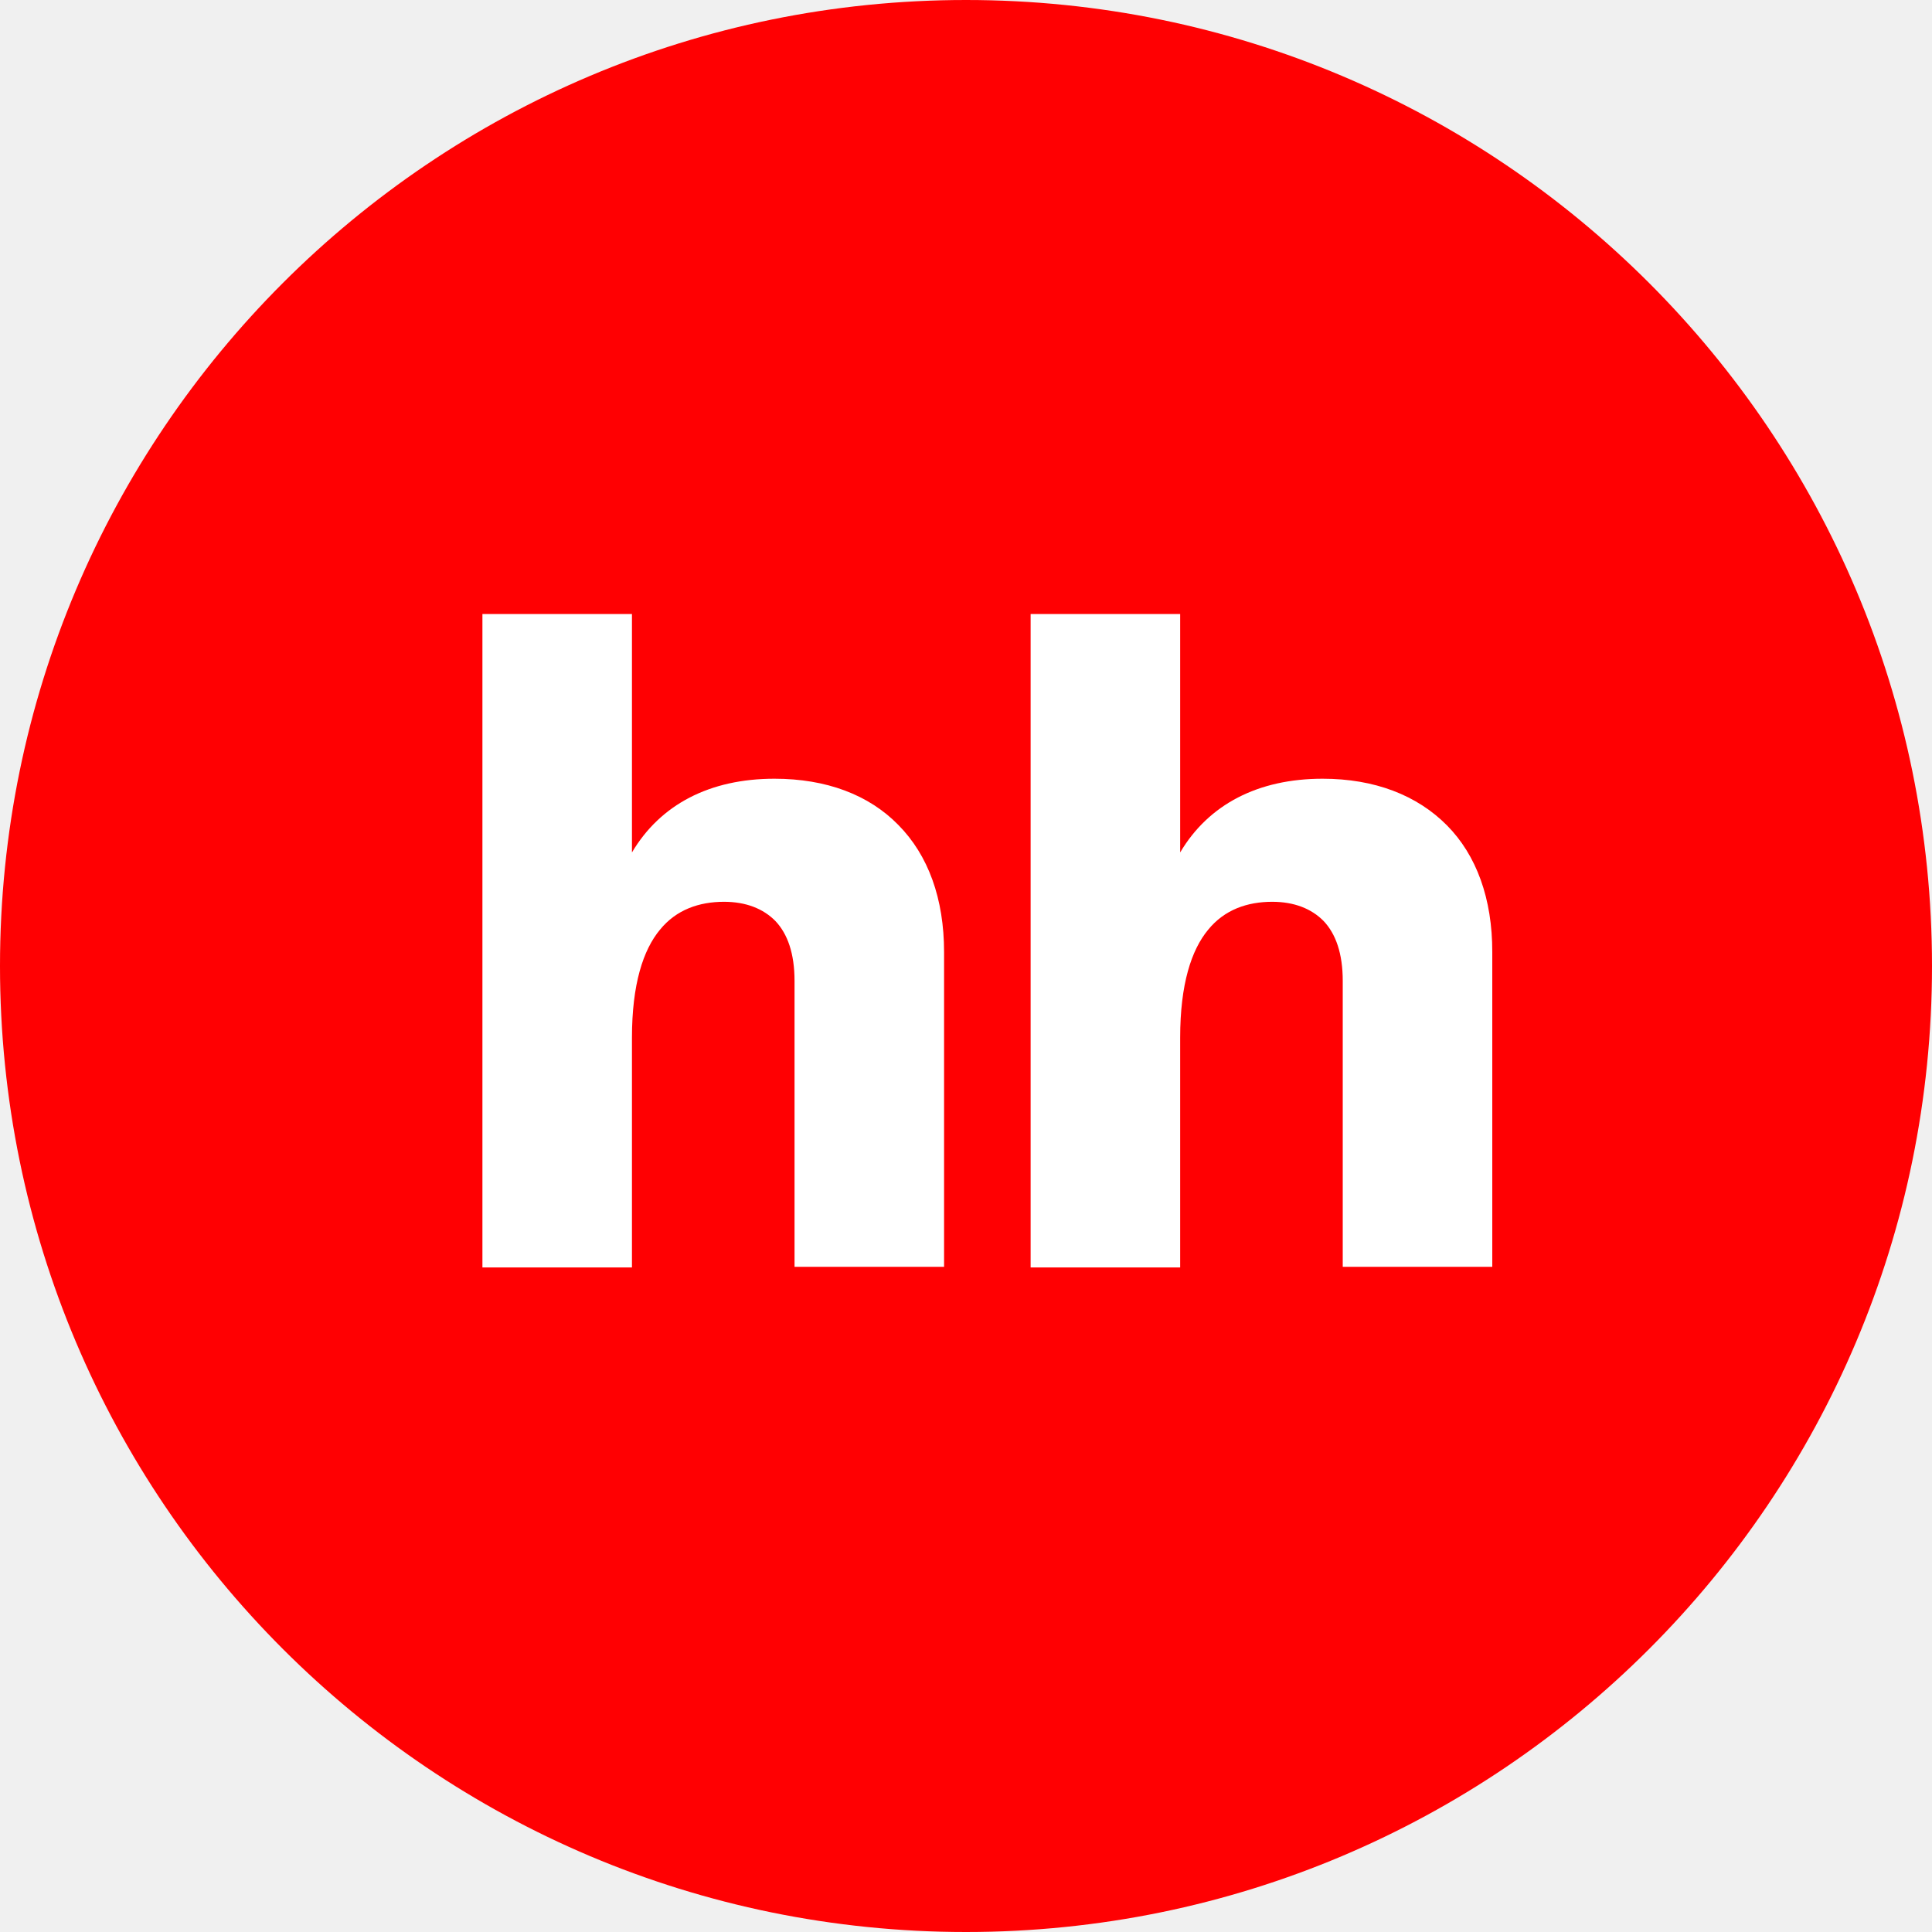
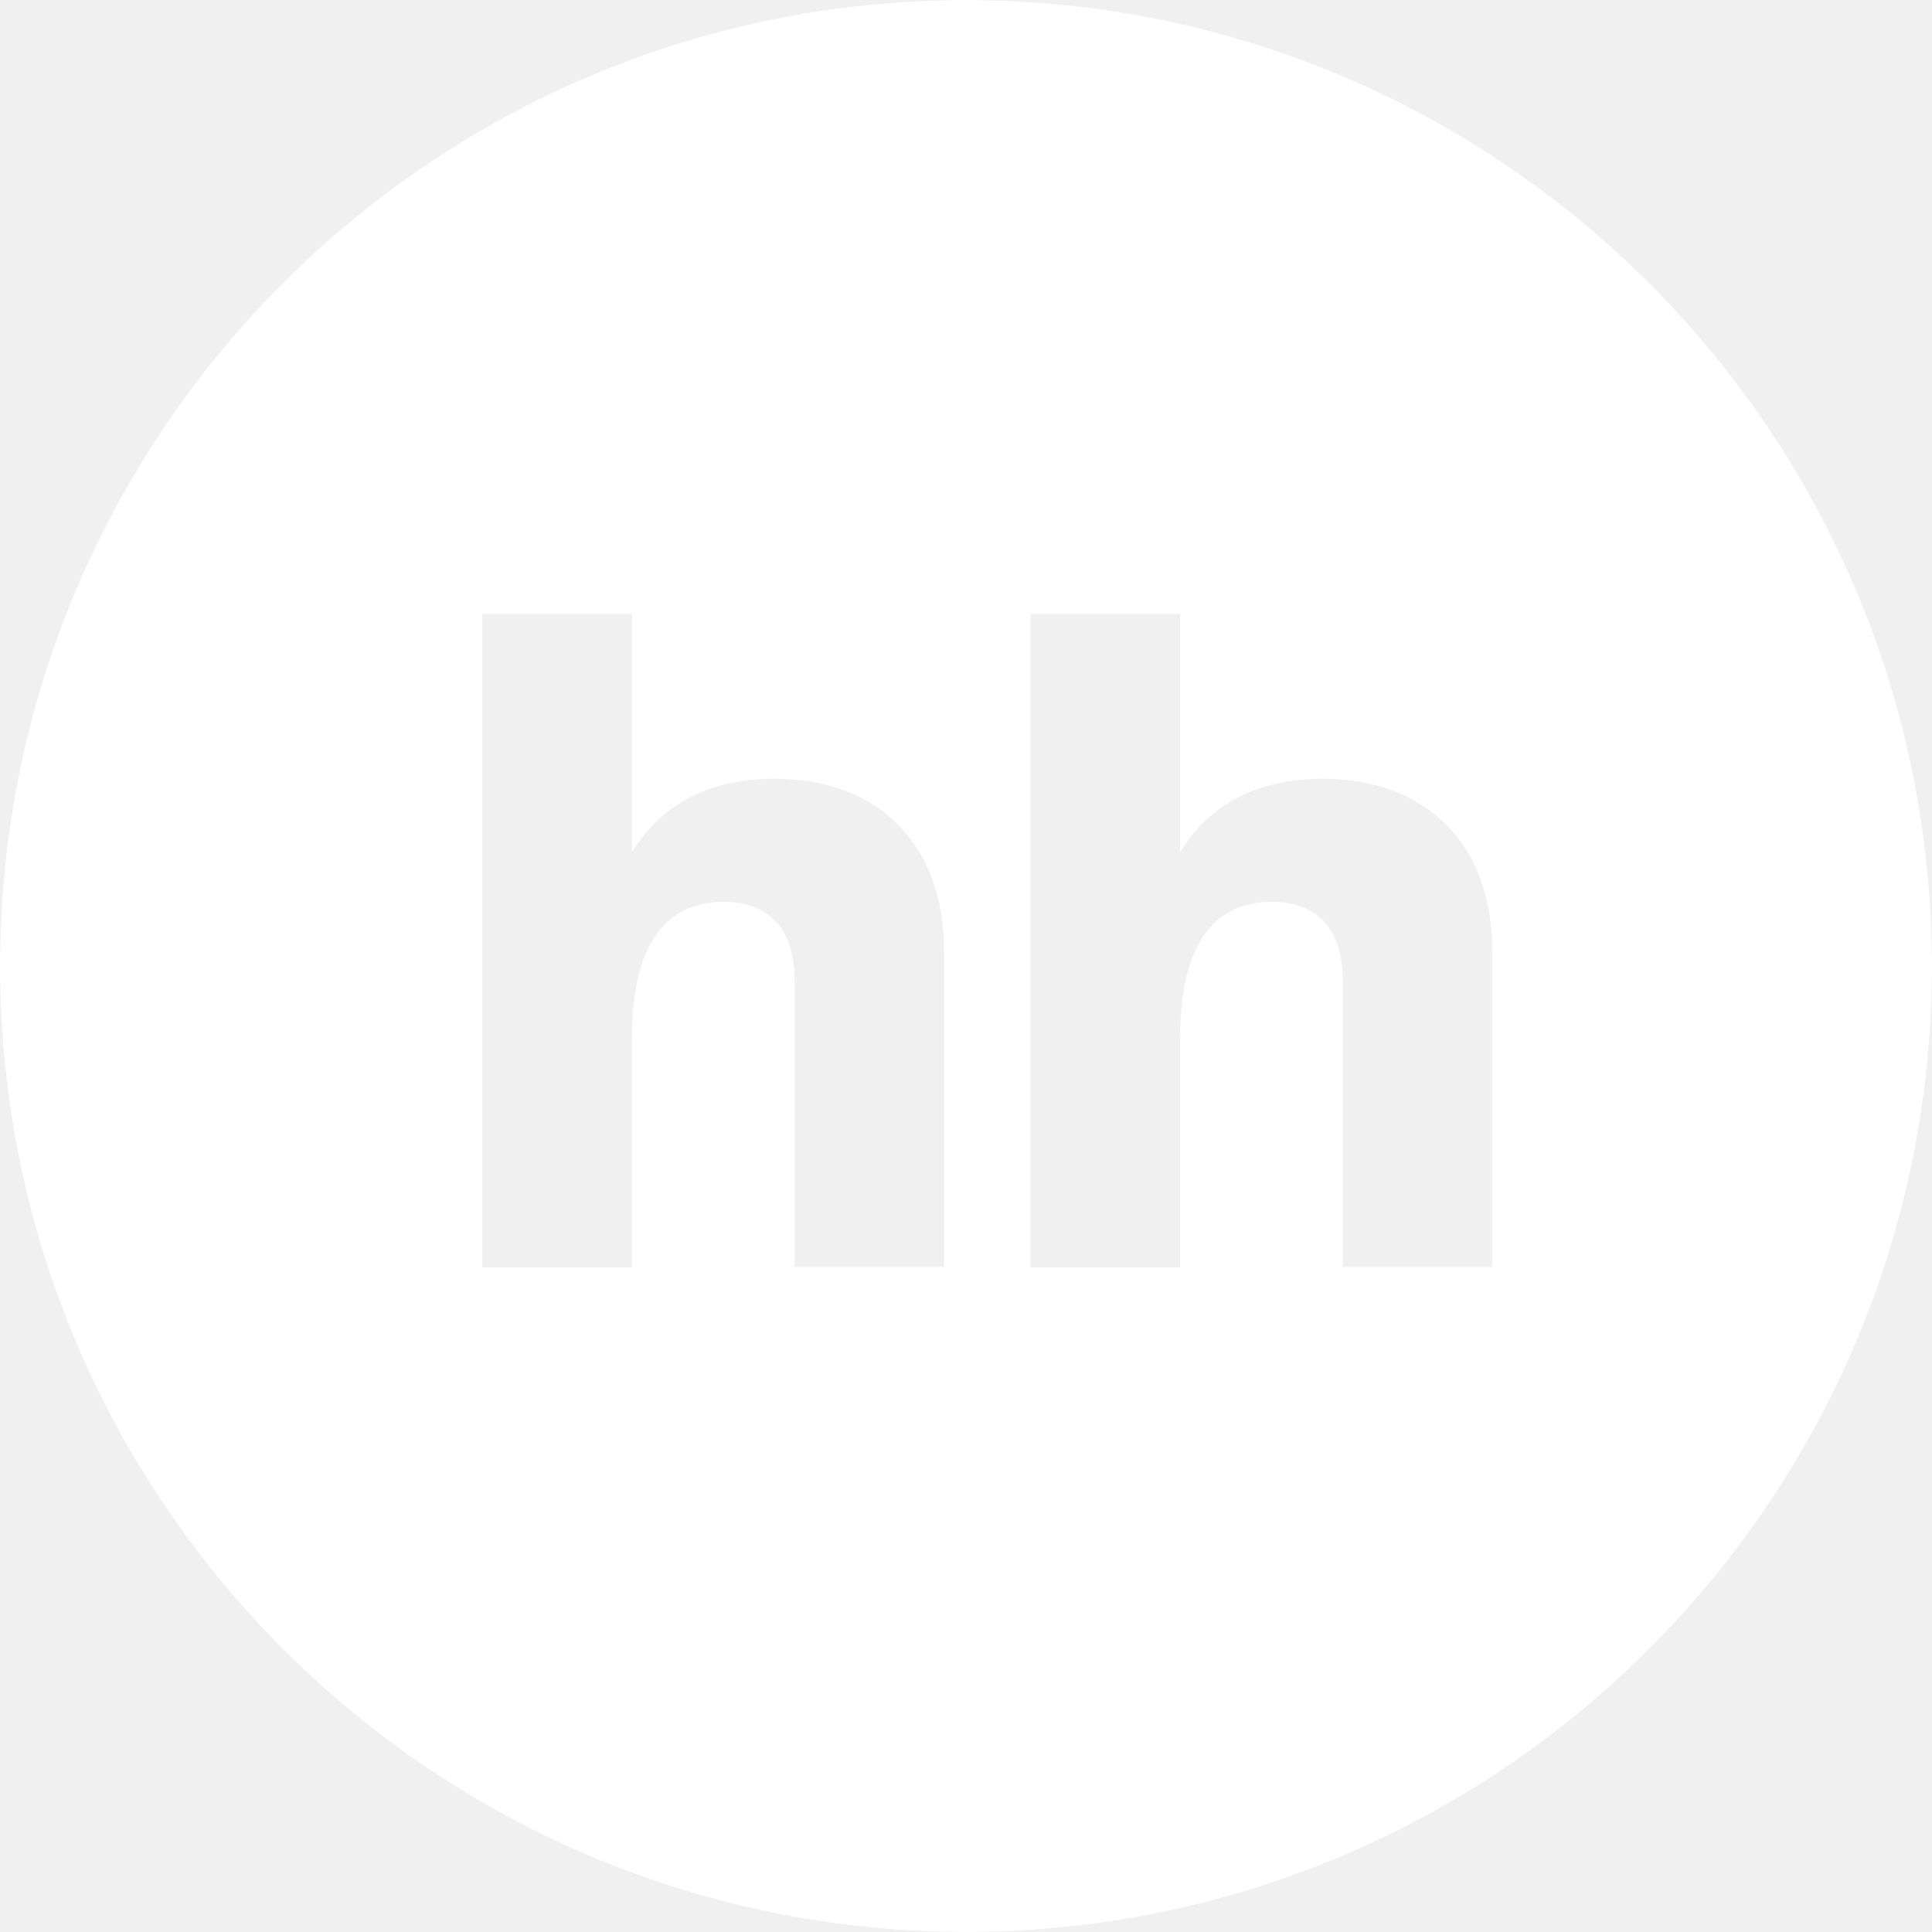
<svg xmlns="http://www.w3.org/2000/svg" width="400" height="400" viewBox="0 0 400 400" fill="none">
  <g clip-path="url(#clip0_90_2172)">
-     <path d="M200 400C310.457 400 400 310.457 400 200C400 89.543 310.457 0 200 0C89.543 0 0 89.543 0 200C0 310.457 89.543 400 200 400Z" fill="#FF0002" />
-     <path d="M299.58 170.886C293.38 164.626 284.58 161.226 273.84 161.226C260.48 161.226 250.24 166.526 244.34 176.486V127.126H213.38V262.406H244.34V214.846C244.34 203.766 246.66 196.666 250.14 192.486C253.52 188.326 258.26 186.706 263.4 186.706C267.94 186.706 271.52 188.126 274.04 190.686C276.56 193.346 278 197.406 278 203.086V262.286H308.96V197.126C308.98 186.046 305.68 177.046 299.58 170.886Z" fill="white" />
-     <path d="M160.34 161.226C146.98 161.226 136.74 166.526 130.84 176.486V127.126H99.88V262.406H130.84V214.846C130.84 203.766 133.16 196.666 136.64 192.486C140.02 188.326 144.76 186.706 149.9 186.706C154.44 186.706 158.02 188.126 160.54 190.686C163.06 193.346 164.5 197.406 164.5 203.086V262.286H195.46V197.126C195.46 186.046 192.18 177.046 185.98 170.786C179.88 164.546 171.08 161.226 160.34 161.226Z" fill="white" />
+     <mask x="0" y="0" width="400" height="400" id="hh-cutout-mask" maskUnits="userSpaceOnUse">
+       <rect width="400" height="400" fill="#000" />
+       <path d="m200 400           c110.46 0 200-89.543 200-200 0-110.46-89.543-200-200-200-110.46 0-200 89.543-200 200 0 110.46 89.543 200 200 200 z" fill="#fff" />
+       <path d="m299.58 170.89 c-6.2-6.26-15-9.66-25.74-9.66-13.36 0-23.6 5.3-29.5 15.26 v-49.36 h-30.96 v135.28 h30.96 v-47.56           c0-11.08 2.32-18.18 5.8-22.36 3.38-4.16 8.12-5.78 13.26-5.78 4.54 0 8.12 1.42 10.64 3.98 2.52 2.66 3.96 6.72 3.96 12.4           v59.2 h30.96 v-65.16 c0.02-11.08-3.28-20.08-9.38-26.24 z" fill="#000" />
+       <path d="m160.34 161.23 c-13.36 0-23.6 5.3-29.5 15.26 v-49.36 h-30.96 v135.28 h30.96 v-47.56           c0-11.08 2.32-18.18 5.8-22.36 3.38-4.16 8.12-5.78 13.26-5.78 4.54 0 8.12 1.42 10.64 3.98 2.52 2.66 3.96 6.72 3.96 12.4           v59.2 h30.96 v-65.16 c0-11.08-3.28-20.08-9.48-26.34-6.1-6.24-14.9-9.56-25.64-9.56 z" fill="#000" />
+     </mask>
+     <path d="m200 400         c110.46 0 200-89.543 200-200 0-110.46-89.543-200-200-200-110.46 0-200 89.543-200 200 0 110.46 89.543 200 200 200 z" fill="#fff" mask="url(#hh-cutout-mask)" />
  </g>
  <defs>
    <clipPath id="clip0_90_2172">
-       <rect width="400" height="400" fill="white" />
+       <rect width="400" height="400" fill="#fff" />
    </clipPath>
  </defs>
</svg>
